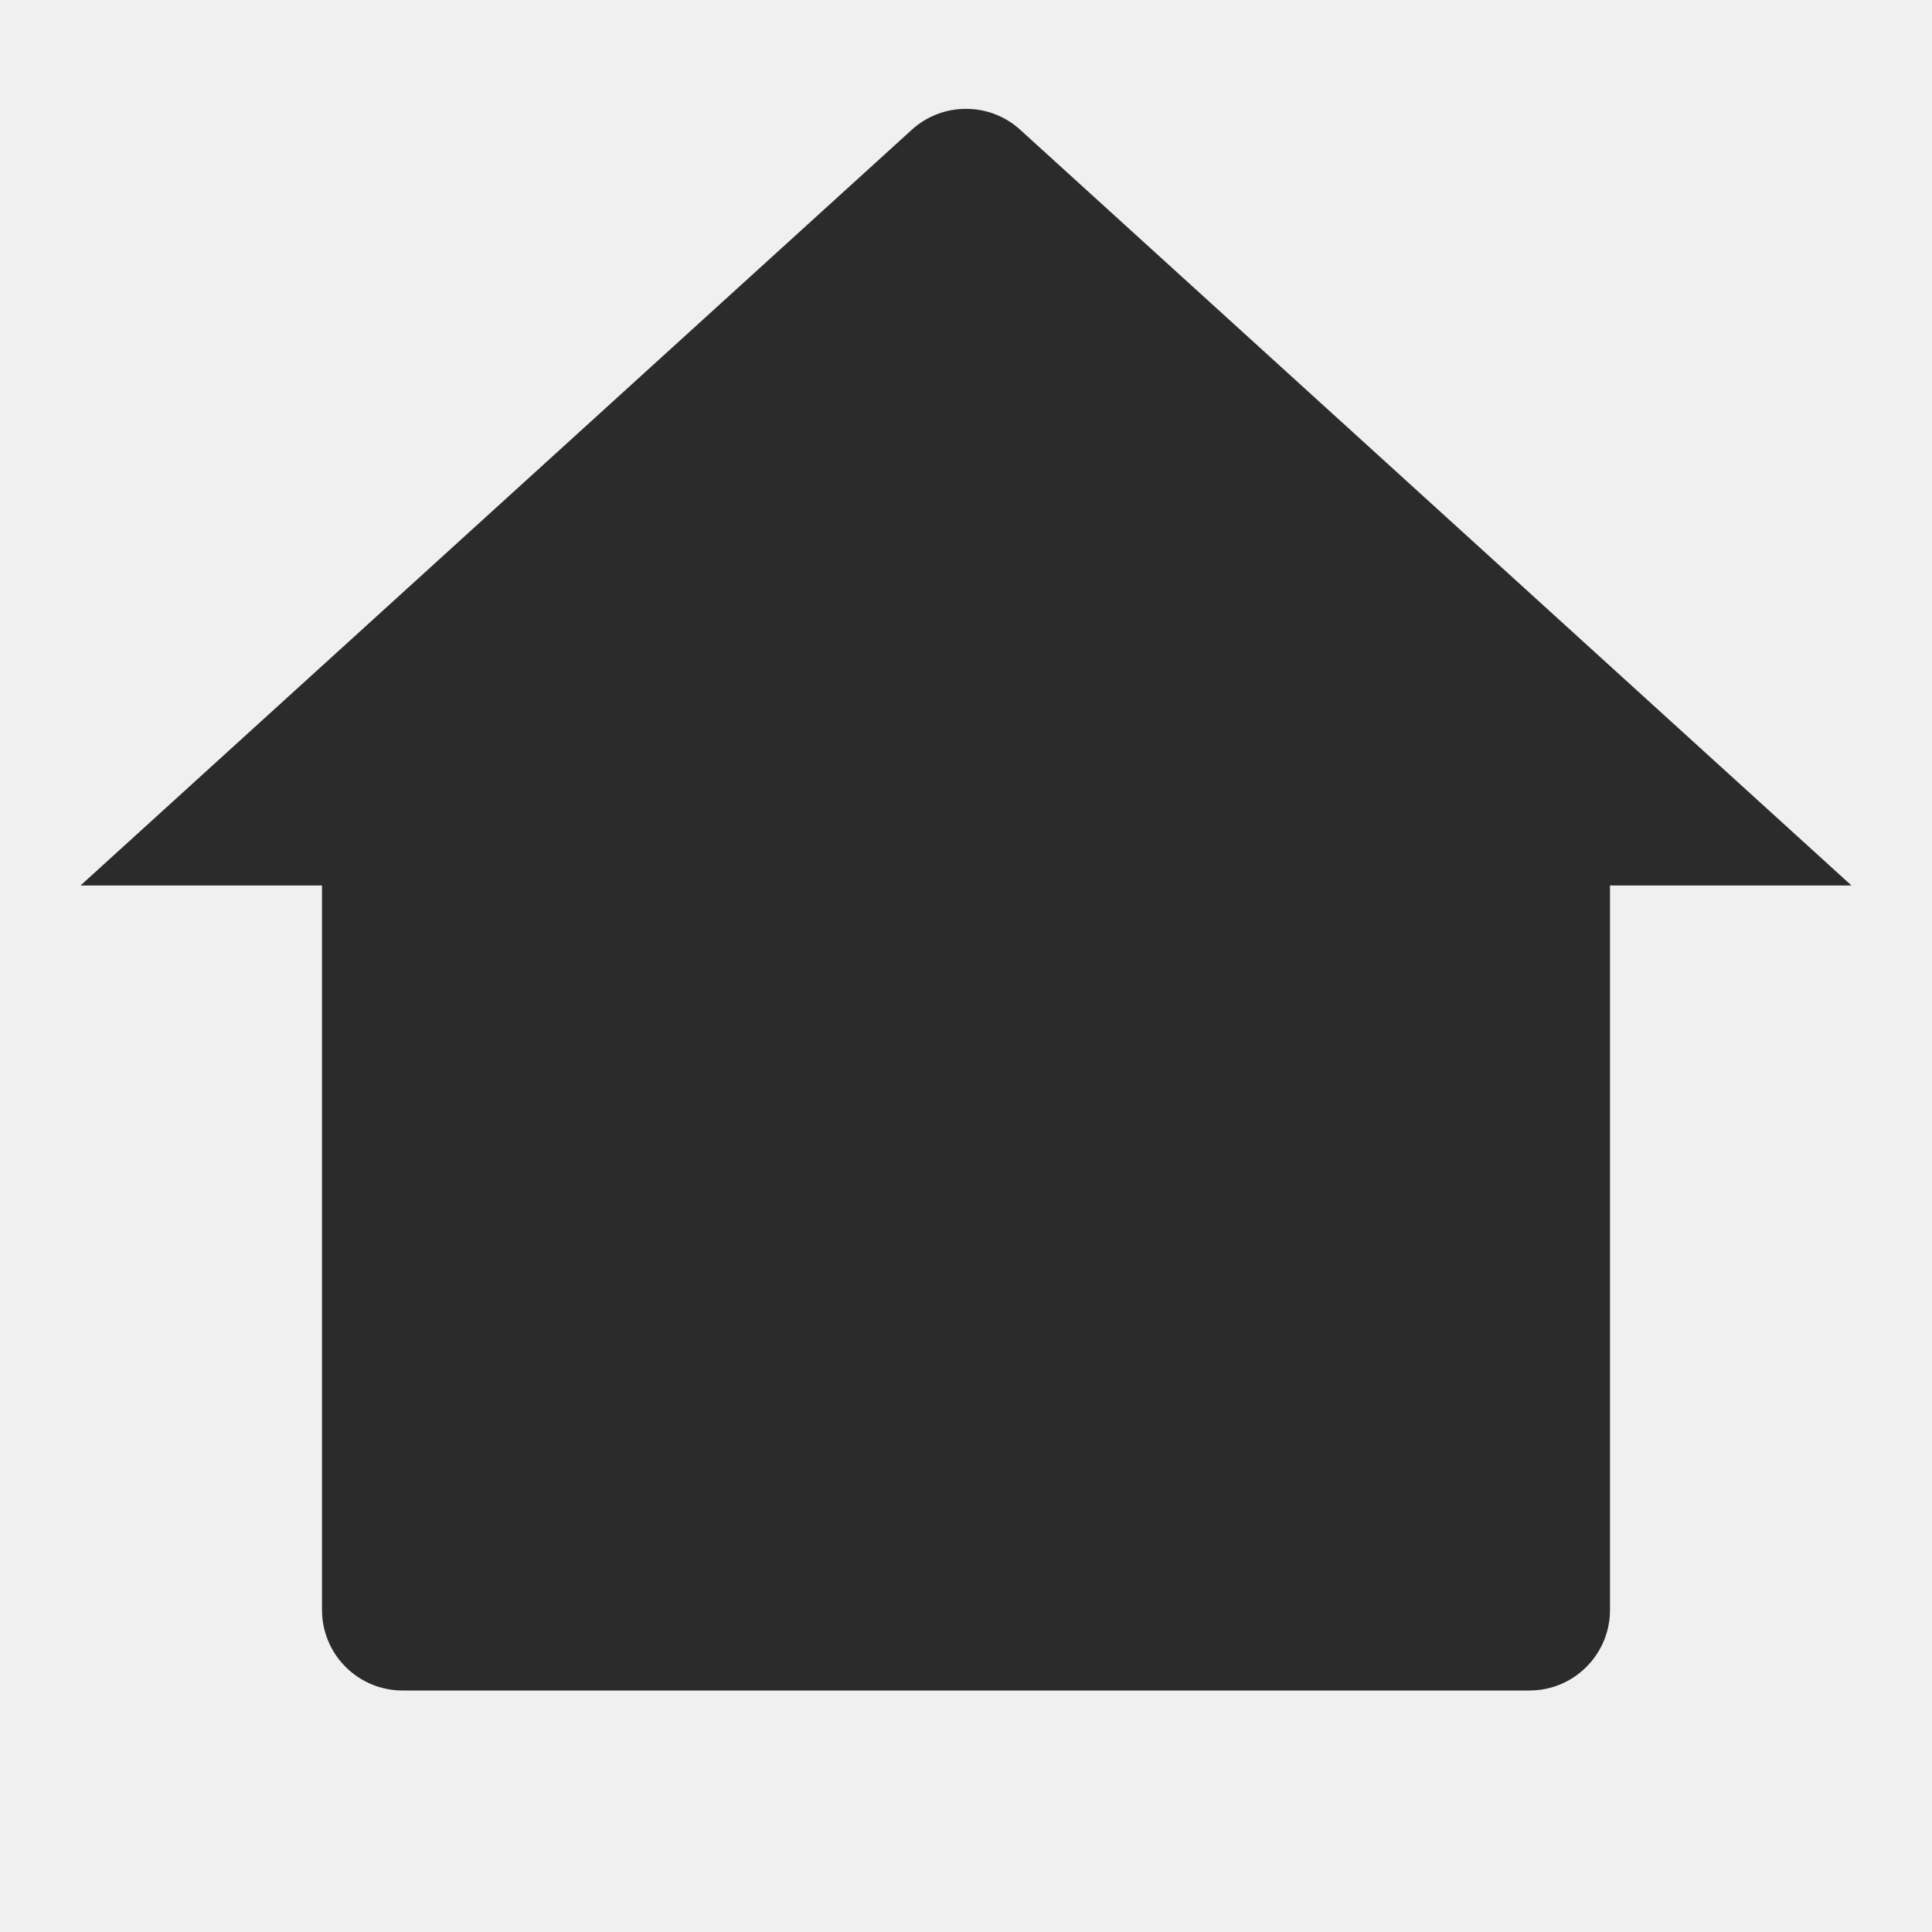
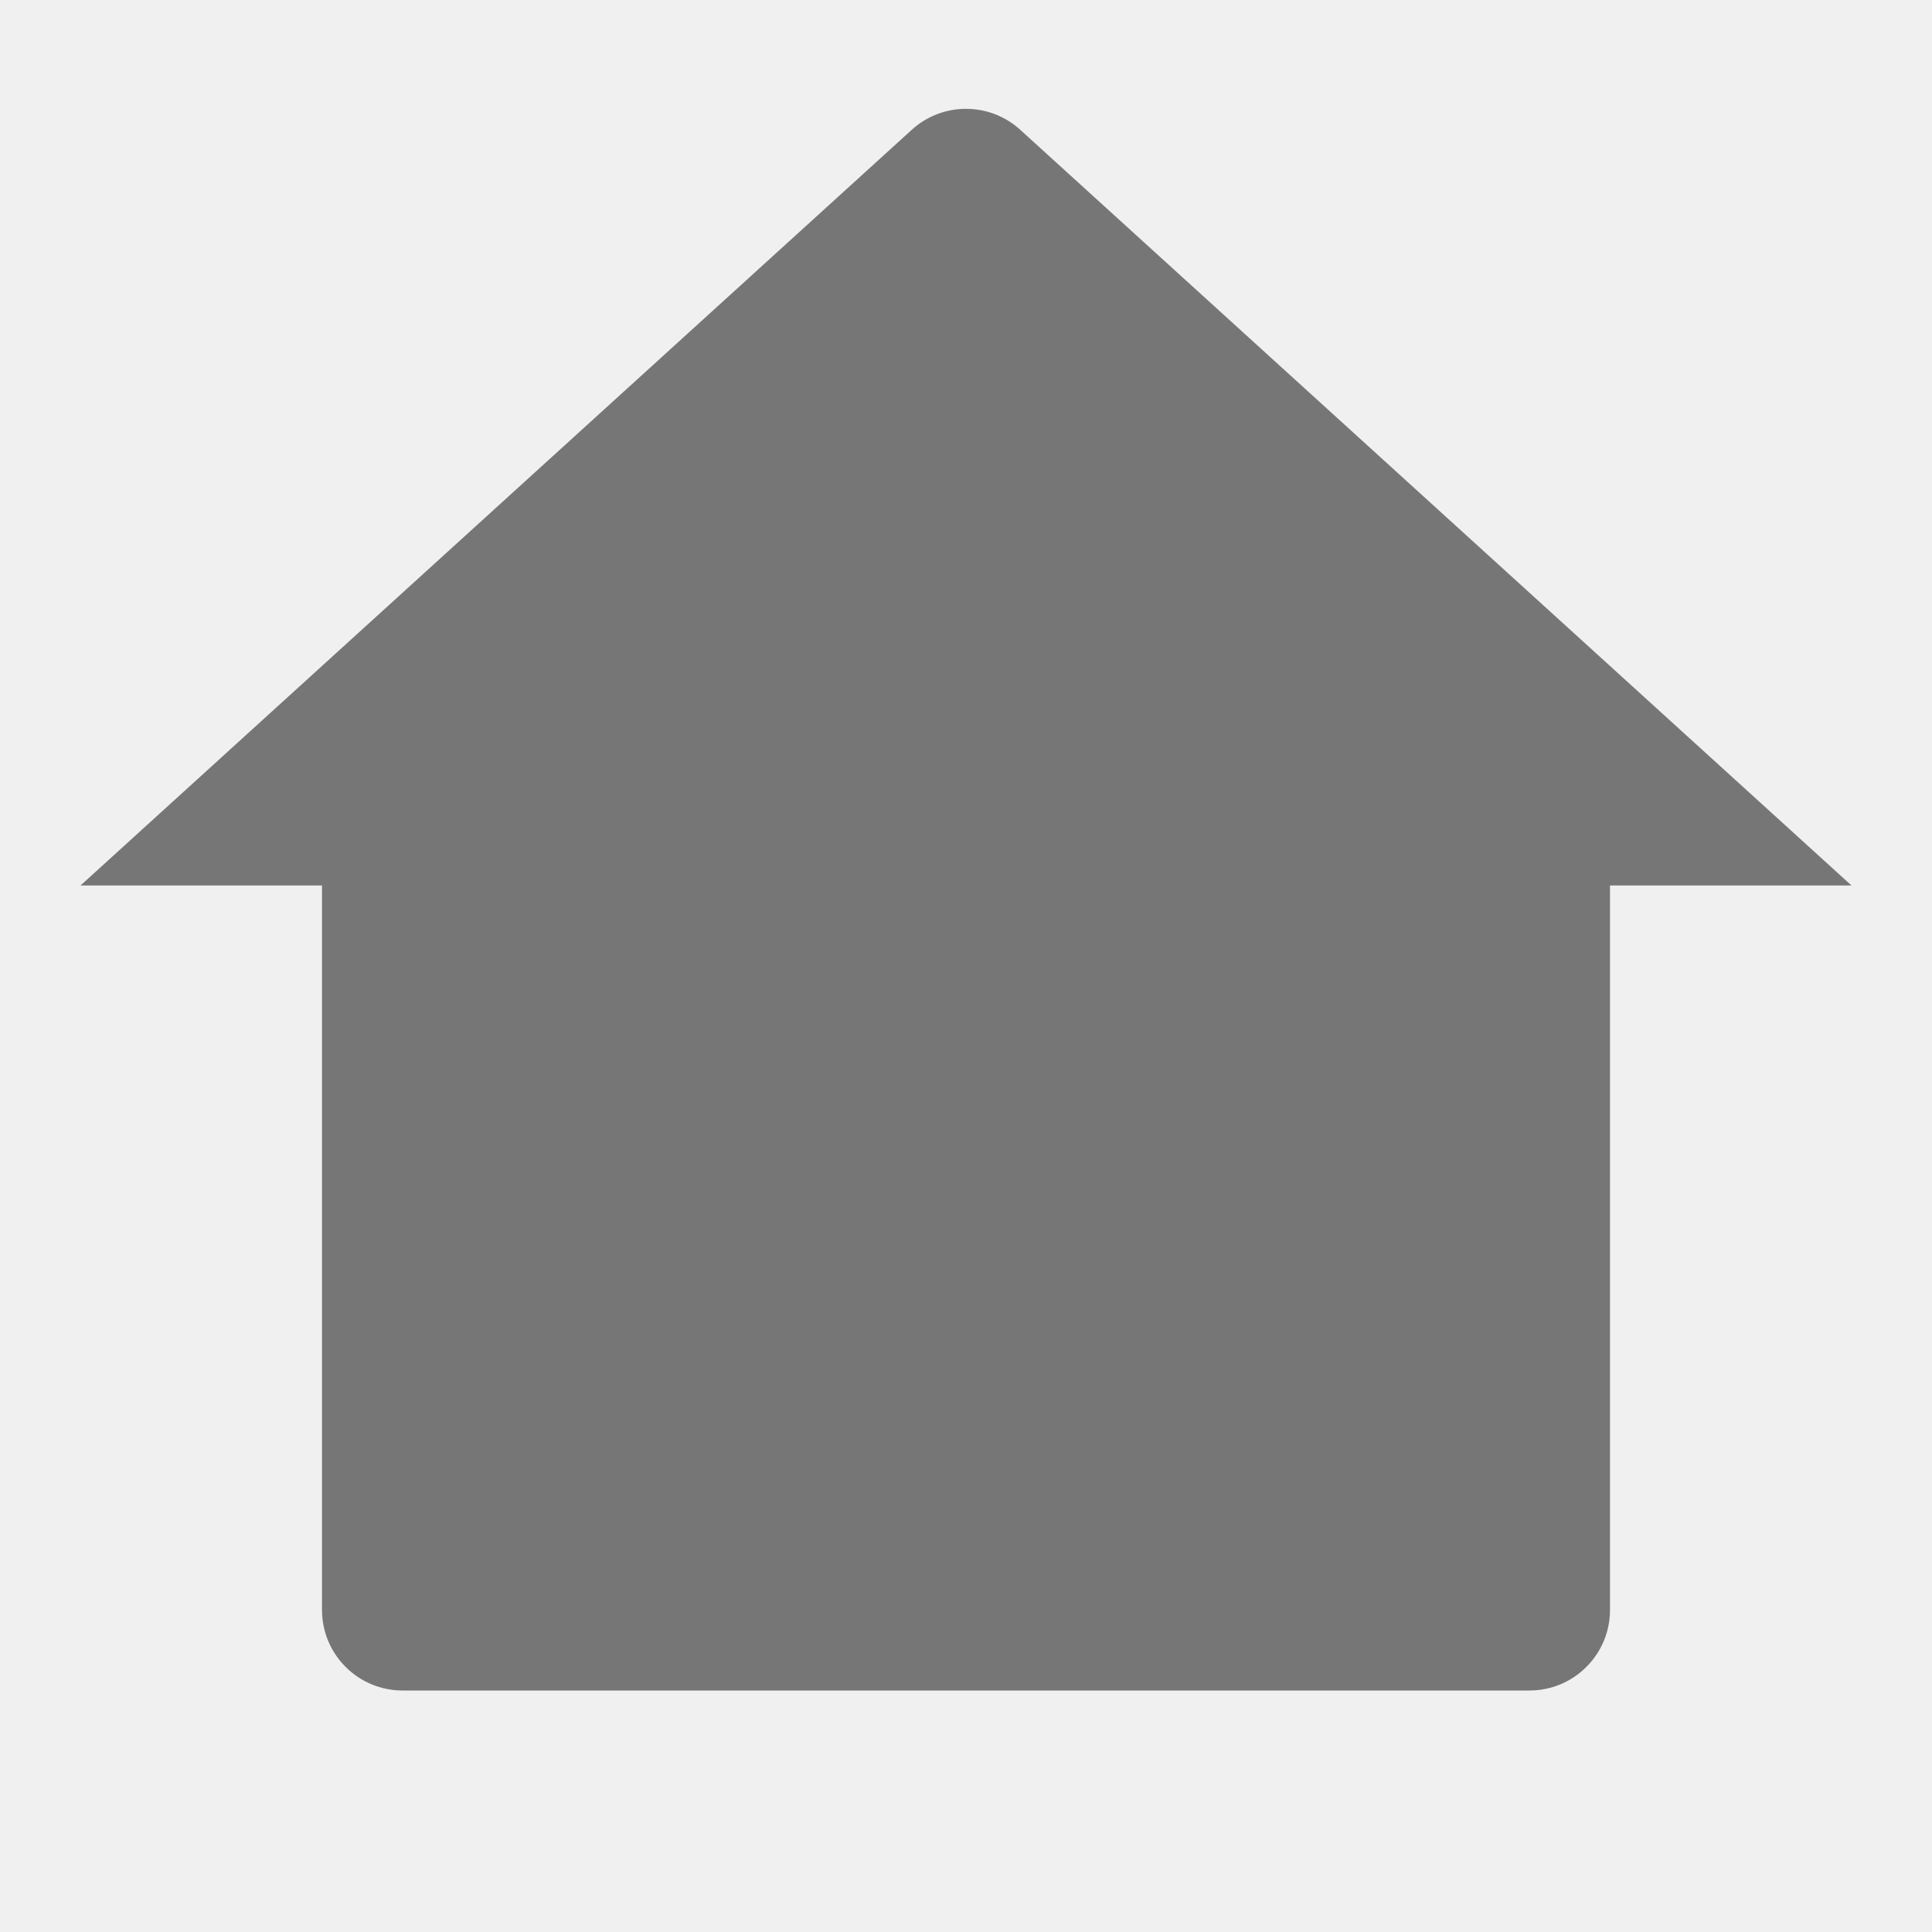
- <svg xmlns="http://www.w3.org/2000/svg" width="18" height="18" viewBox="0 0 18 18" fill="none">
+ <svg xmlns="http://www.w3.org/2000/svg" width="18" height="18" viewBox="0 0 18 18" fill="#767676">
  <g clip-path="url(#clip0_3_204)">
-     <path d="M15 15C15 15.199 14.921 15.39 14.78 15.53C14.64 15.671 14.449 15.75 14.25 15.75H3.75C3.551 15.75 3.36 15.671 3.22 15.53C3.079 15.39 3 15.199 3 15V8.25H0.75L8.495 1.209C8.633 1.083 8.813 1.014 9 1.014C9.187 1.014 9.367 1.083 9.505 1.209L17.25 8.25H15V15Z" fill="#2B2B2B" />
+     <path d="M15 15C15 15.199 14.921 15.39 14.78 15.53C14.64 15.671 14.449 15.75 14.25 15.75H3.75C3.551 15.75 3.36 15.671 3.22 15.53C3.079 15.39 3 15.199 3 15V8.25H0.75L8.495 1.209C8.633 1.083 8.813 1.014 9 1.014C9.187 1.014 9.367 1.083 9.505 1.209L17.25 8.25H15V15Z" fill="current" />
  </g>
  <defs>
    <clipPath id="clip0_3_204">
-       <rect width="18" height="18" fill="white" />
+       <rect width="18" height="18" fill="current" />
    </clipPath>
  </defs>
</svg>
